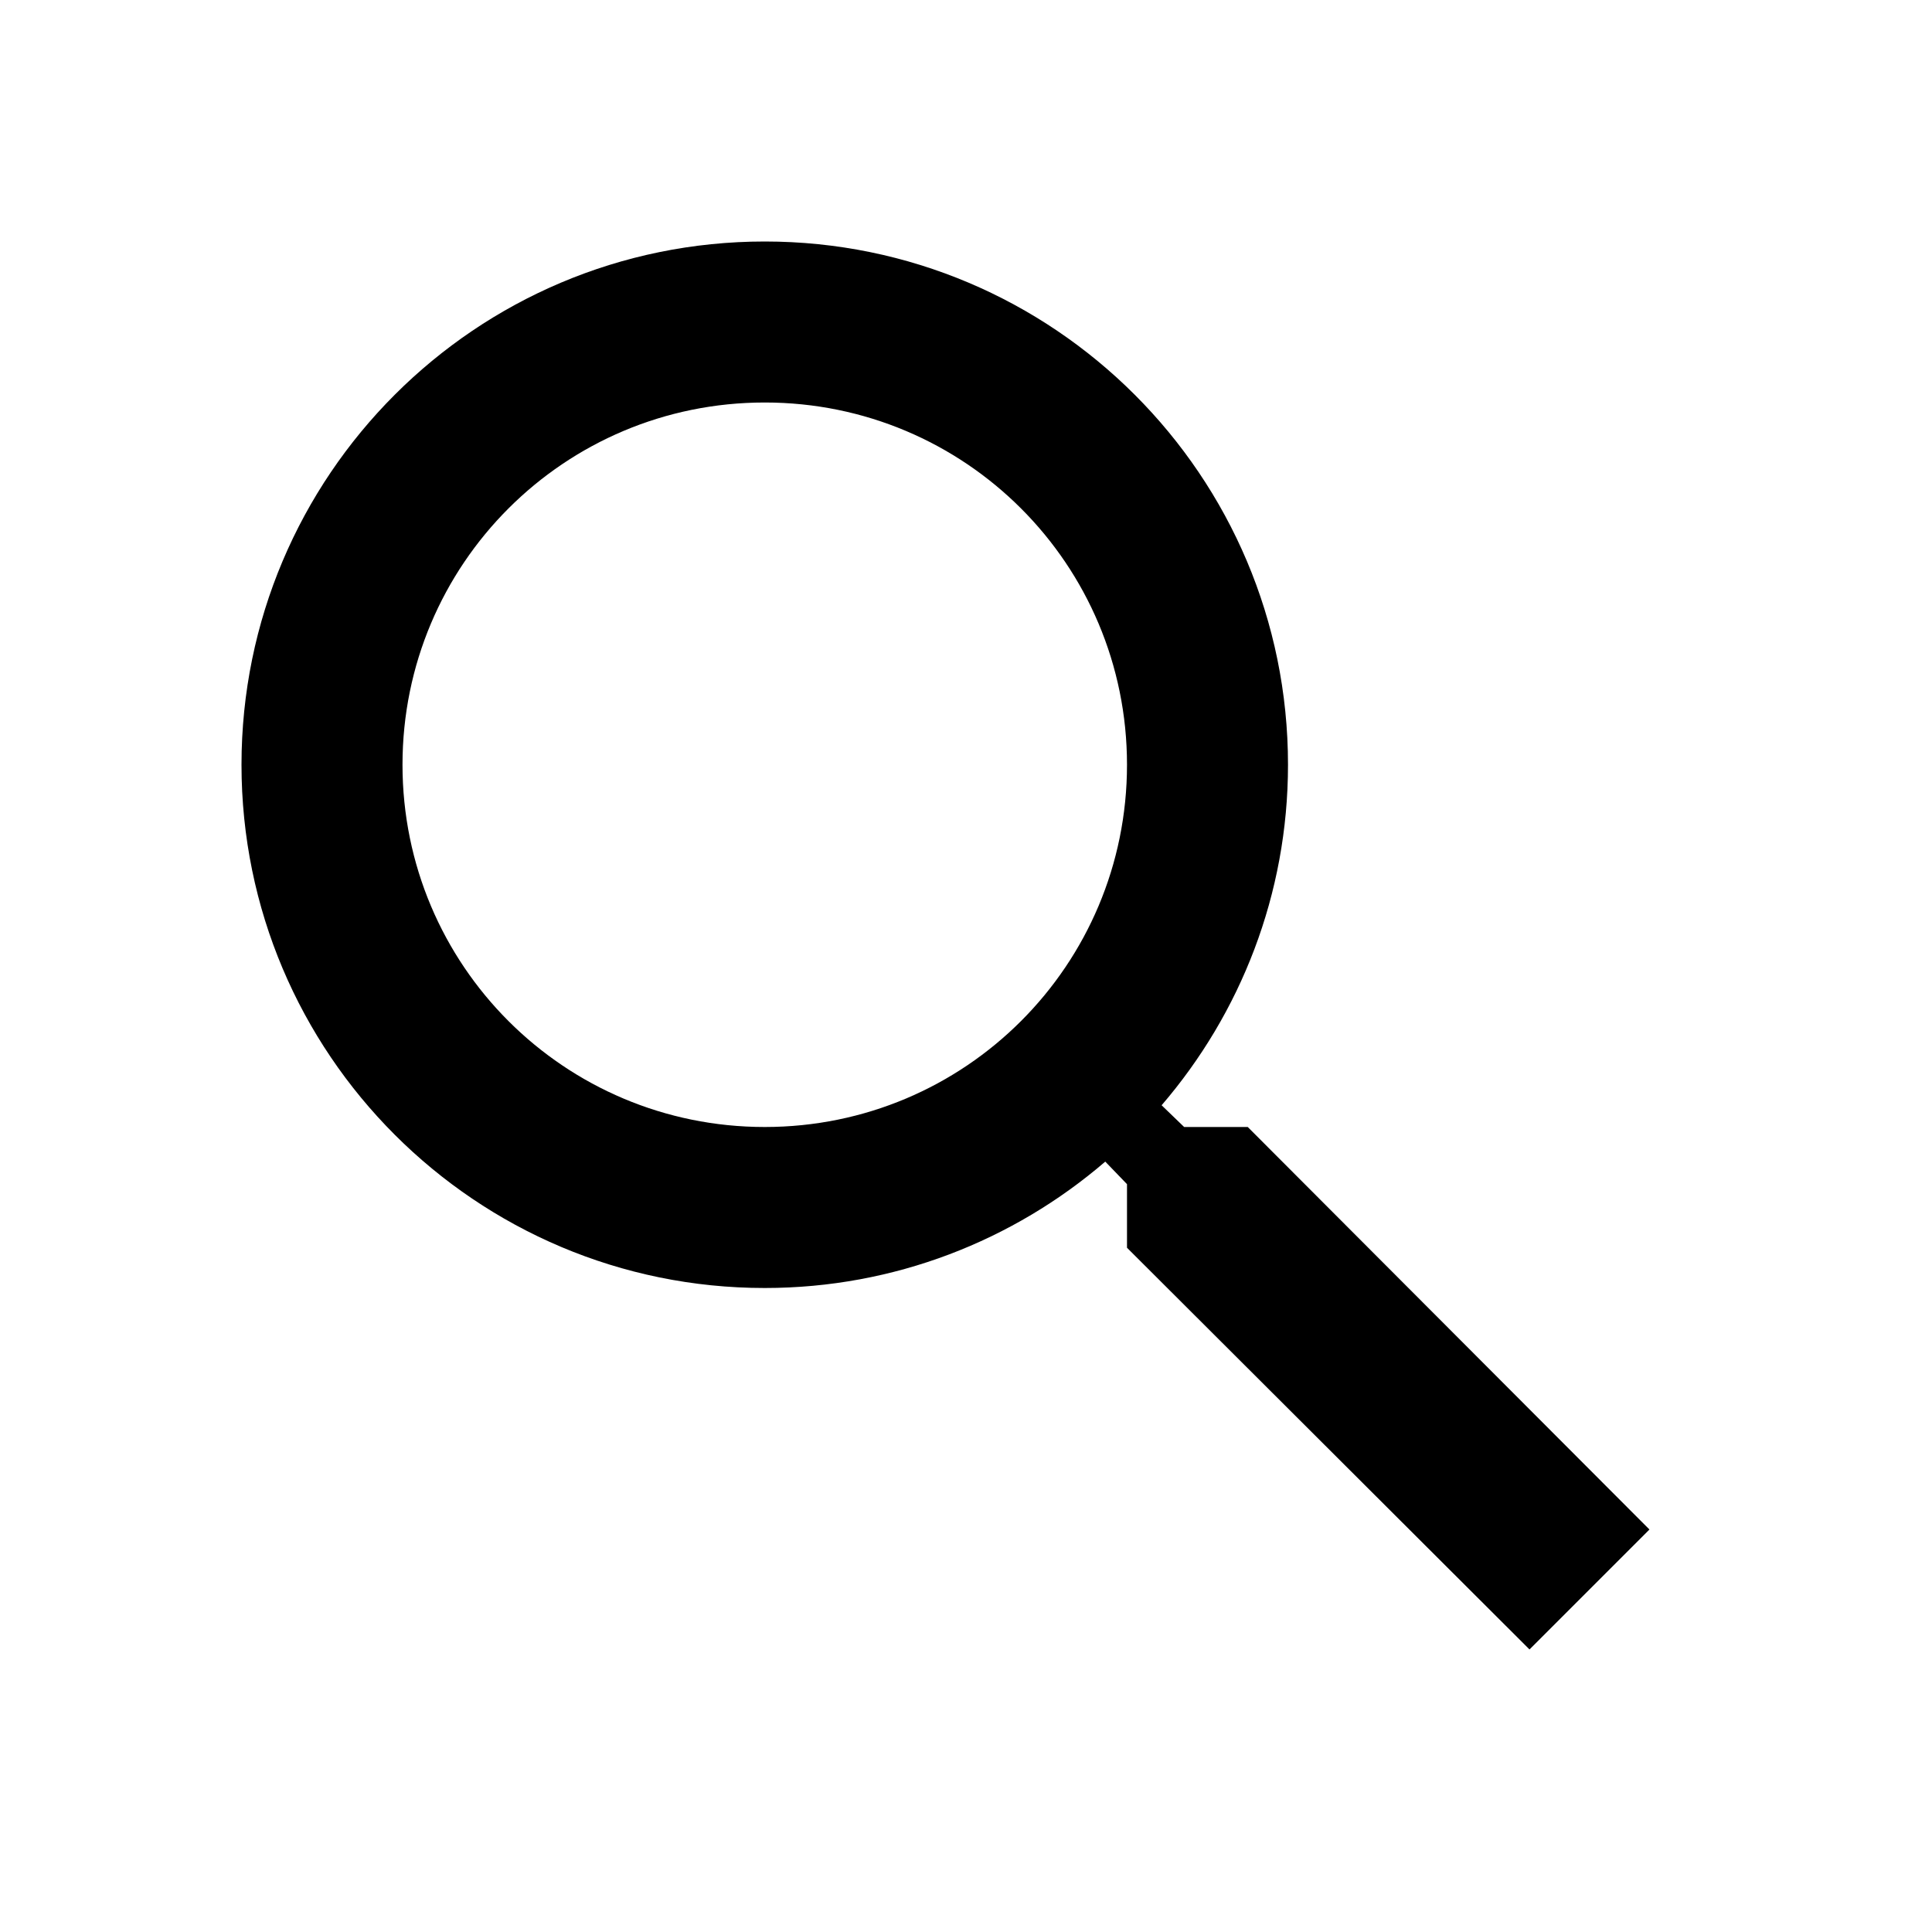
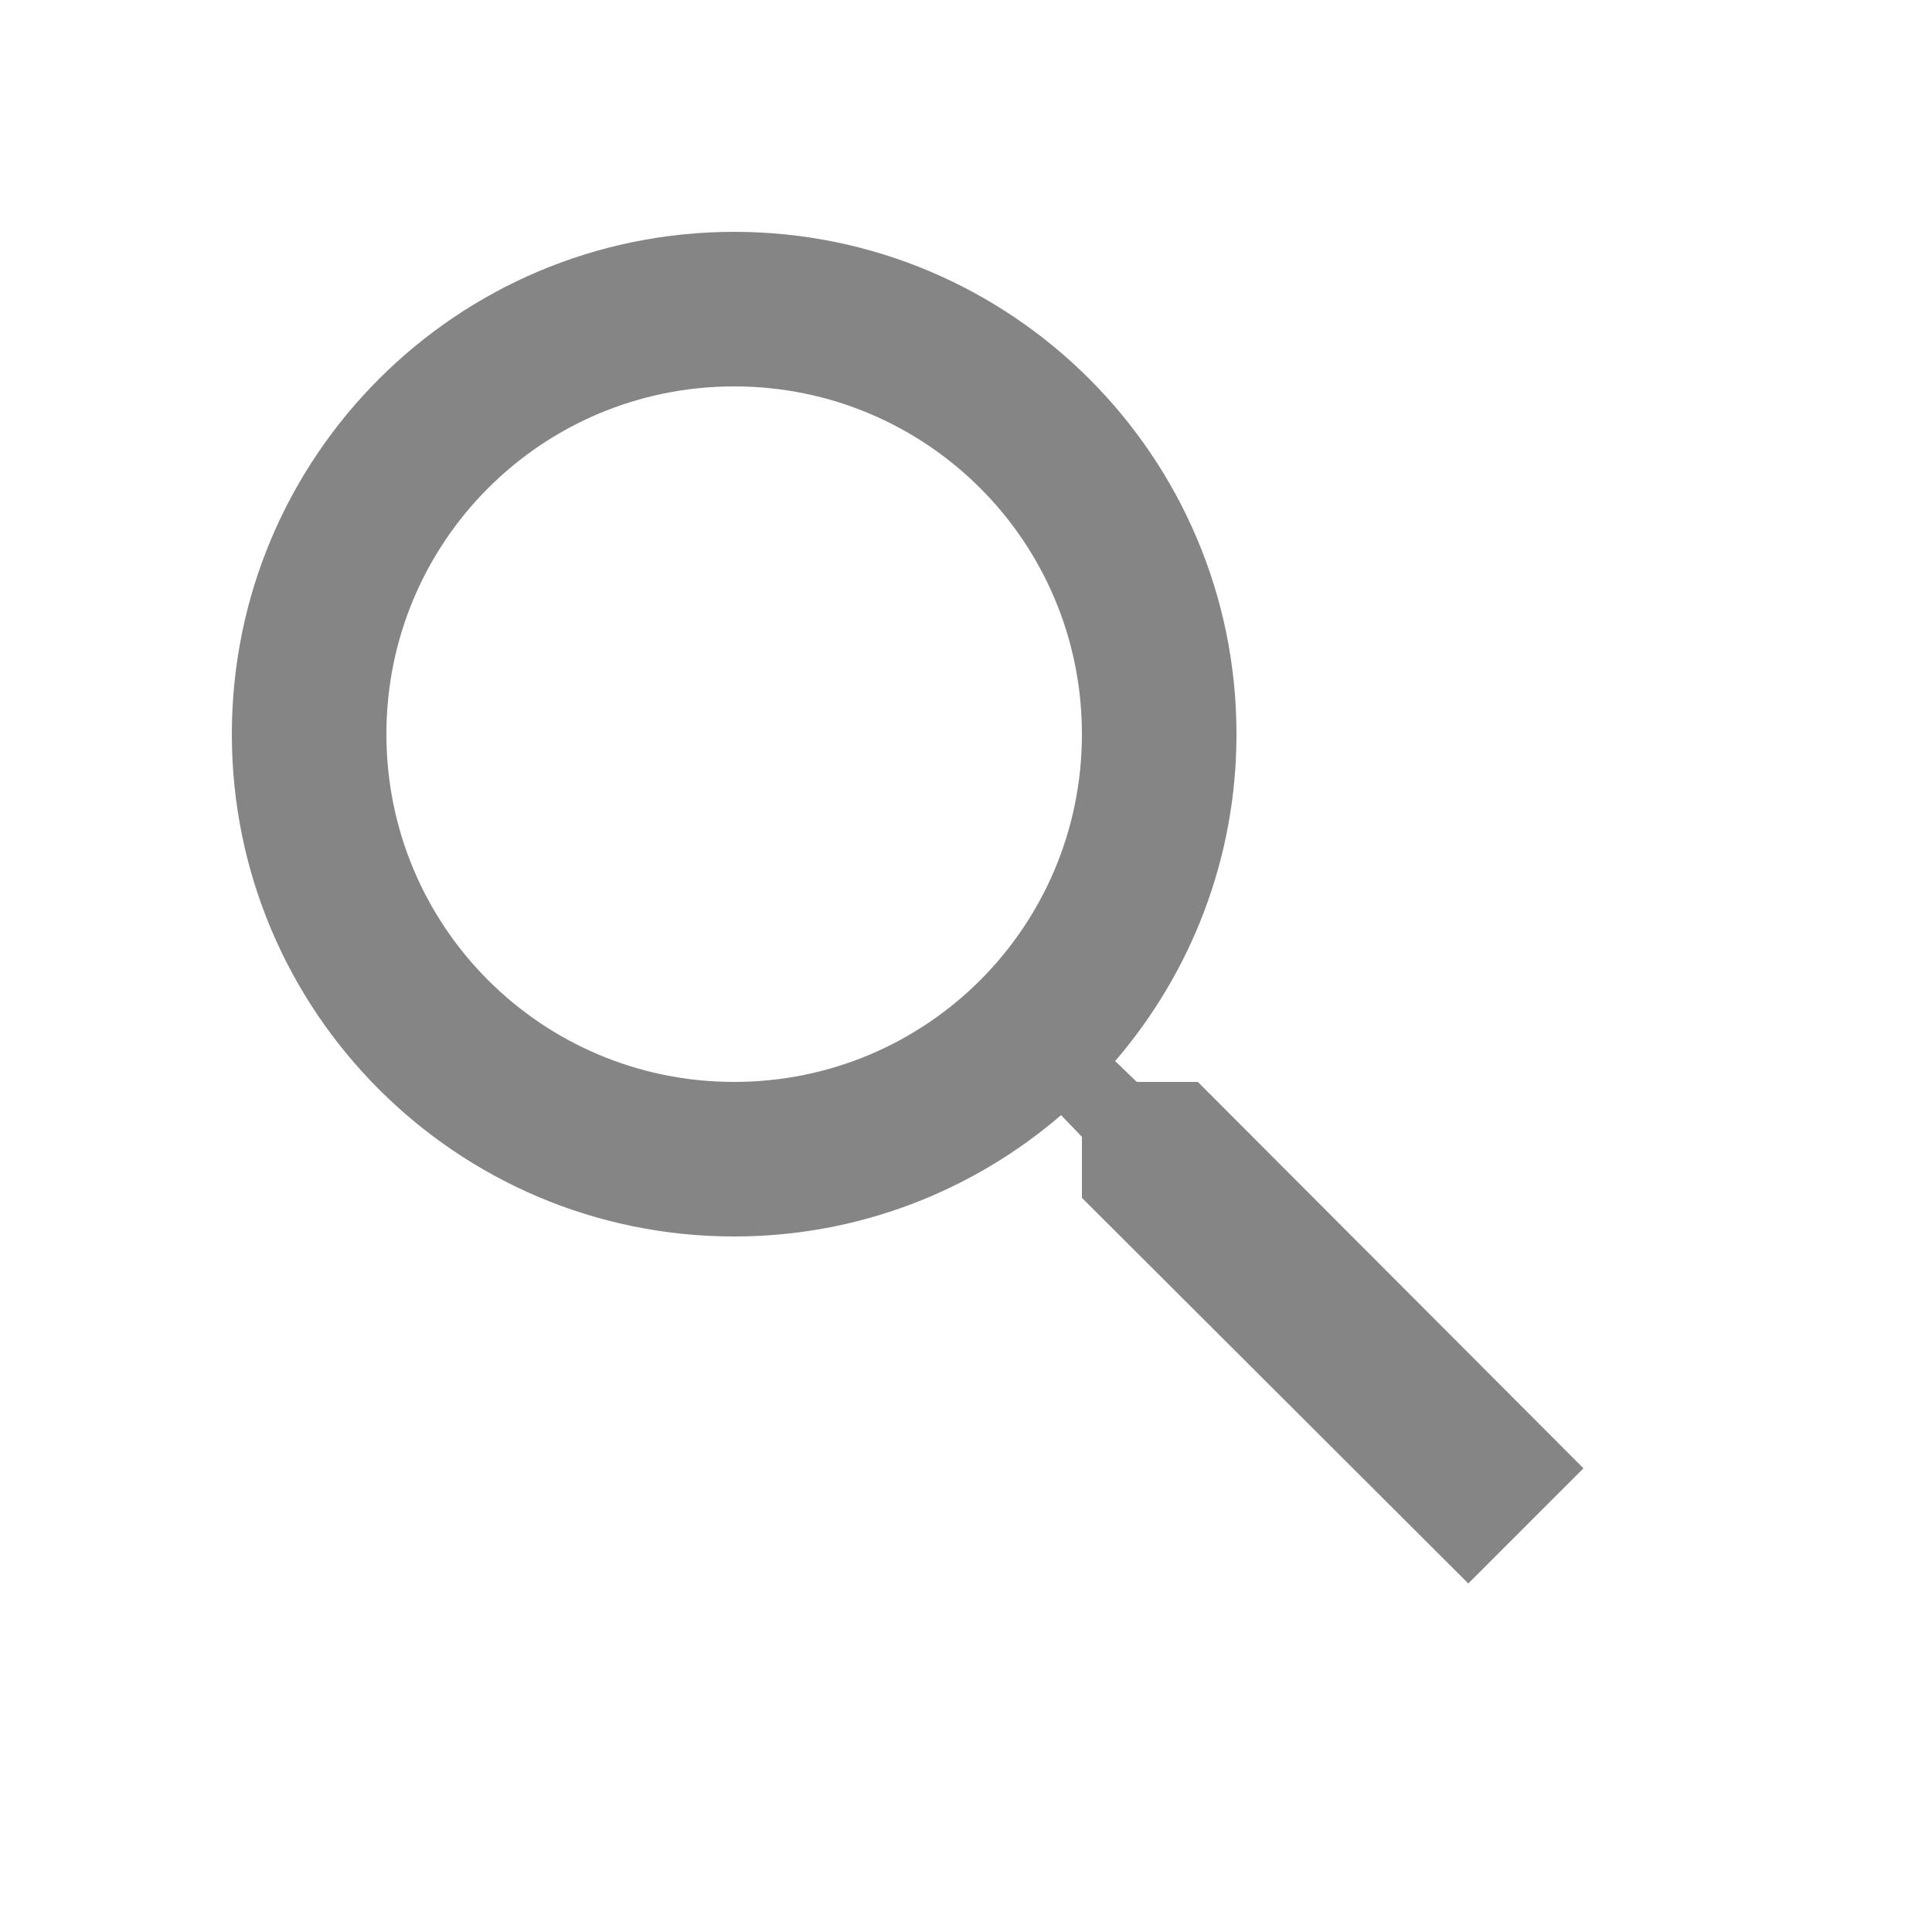
- <svg xmlns="http://www.w3.org/2000/svg" height="24px" viewBox="0 0 24 24" width="24px" fill="#000000">
+ <svg xmlns="http://www.w3.org/2000/svg" height="25px" viewBox="0 0 25 25" width="25px" fill="#858585">
  <path d="M0 0h24v24H0z" fill="none" />
  <path d="M15.5 14h-.79l-.28-.27C15.41 12.59 16 11.11 16 9.5 16 5.91 13.09 3 9.5 3S3 5.91 3 9.5 5.91 16 9.5 16c1.61 0 3.09-.59 4.23-1.57l.27.28v.79l5 4.99L20.49 19l-4.99-5zm-6 0C7.01 14 5 11.99 5 9.5S7.01 5 9.5 5 14 7.01 14 9.5 11.99 14 9.5 14z" />
</svg>
